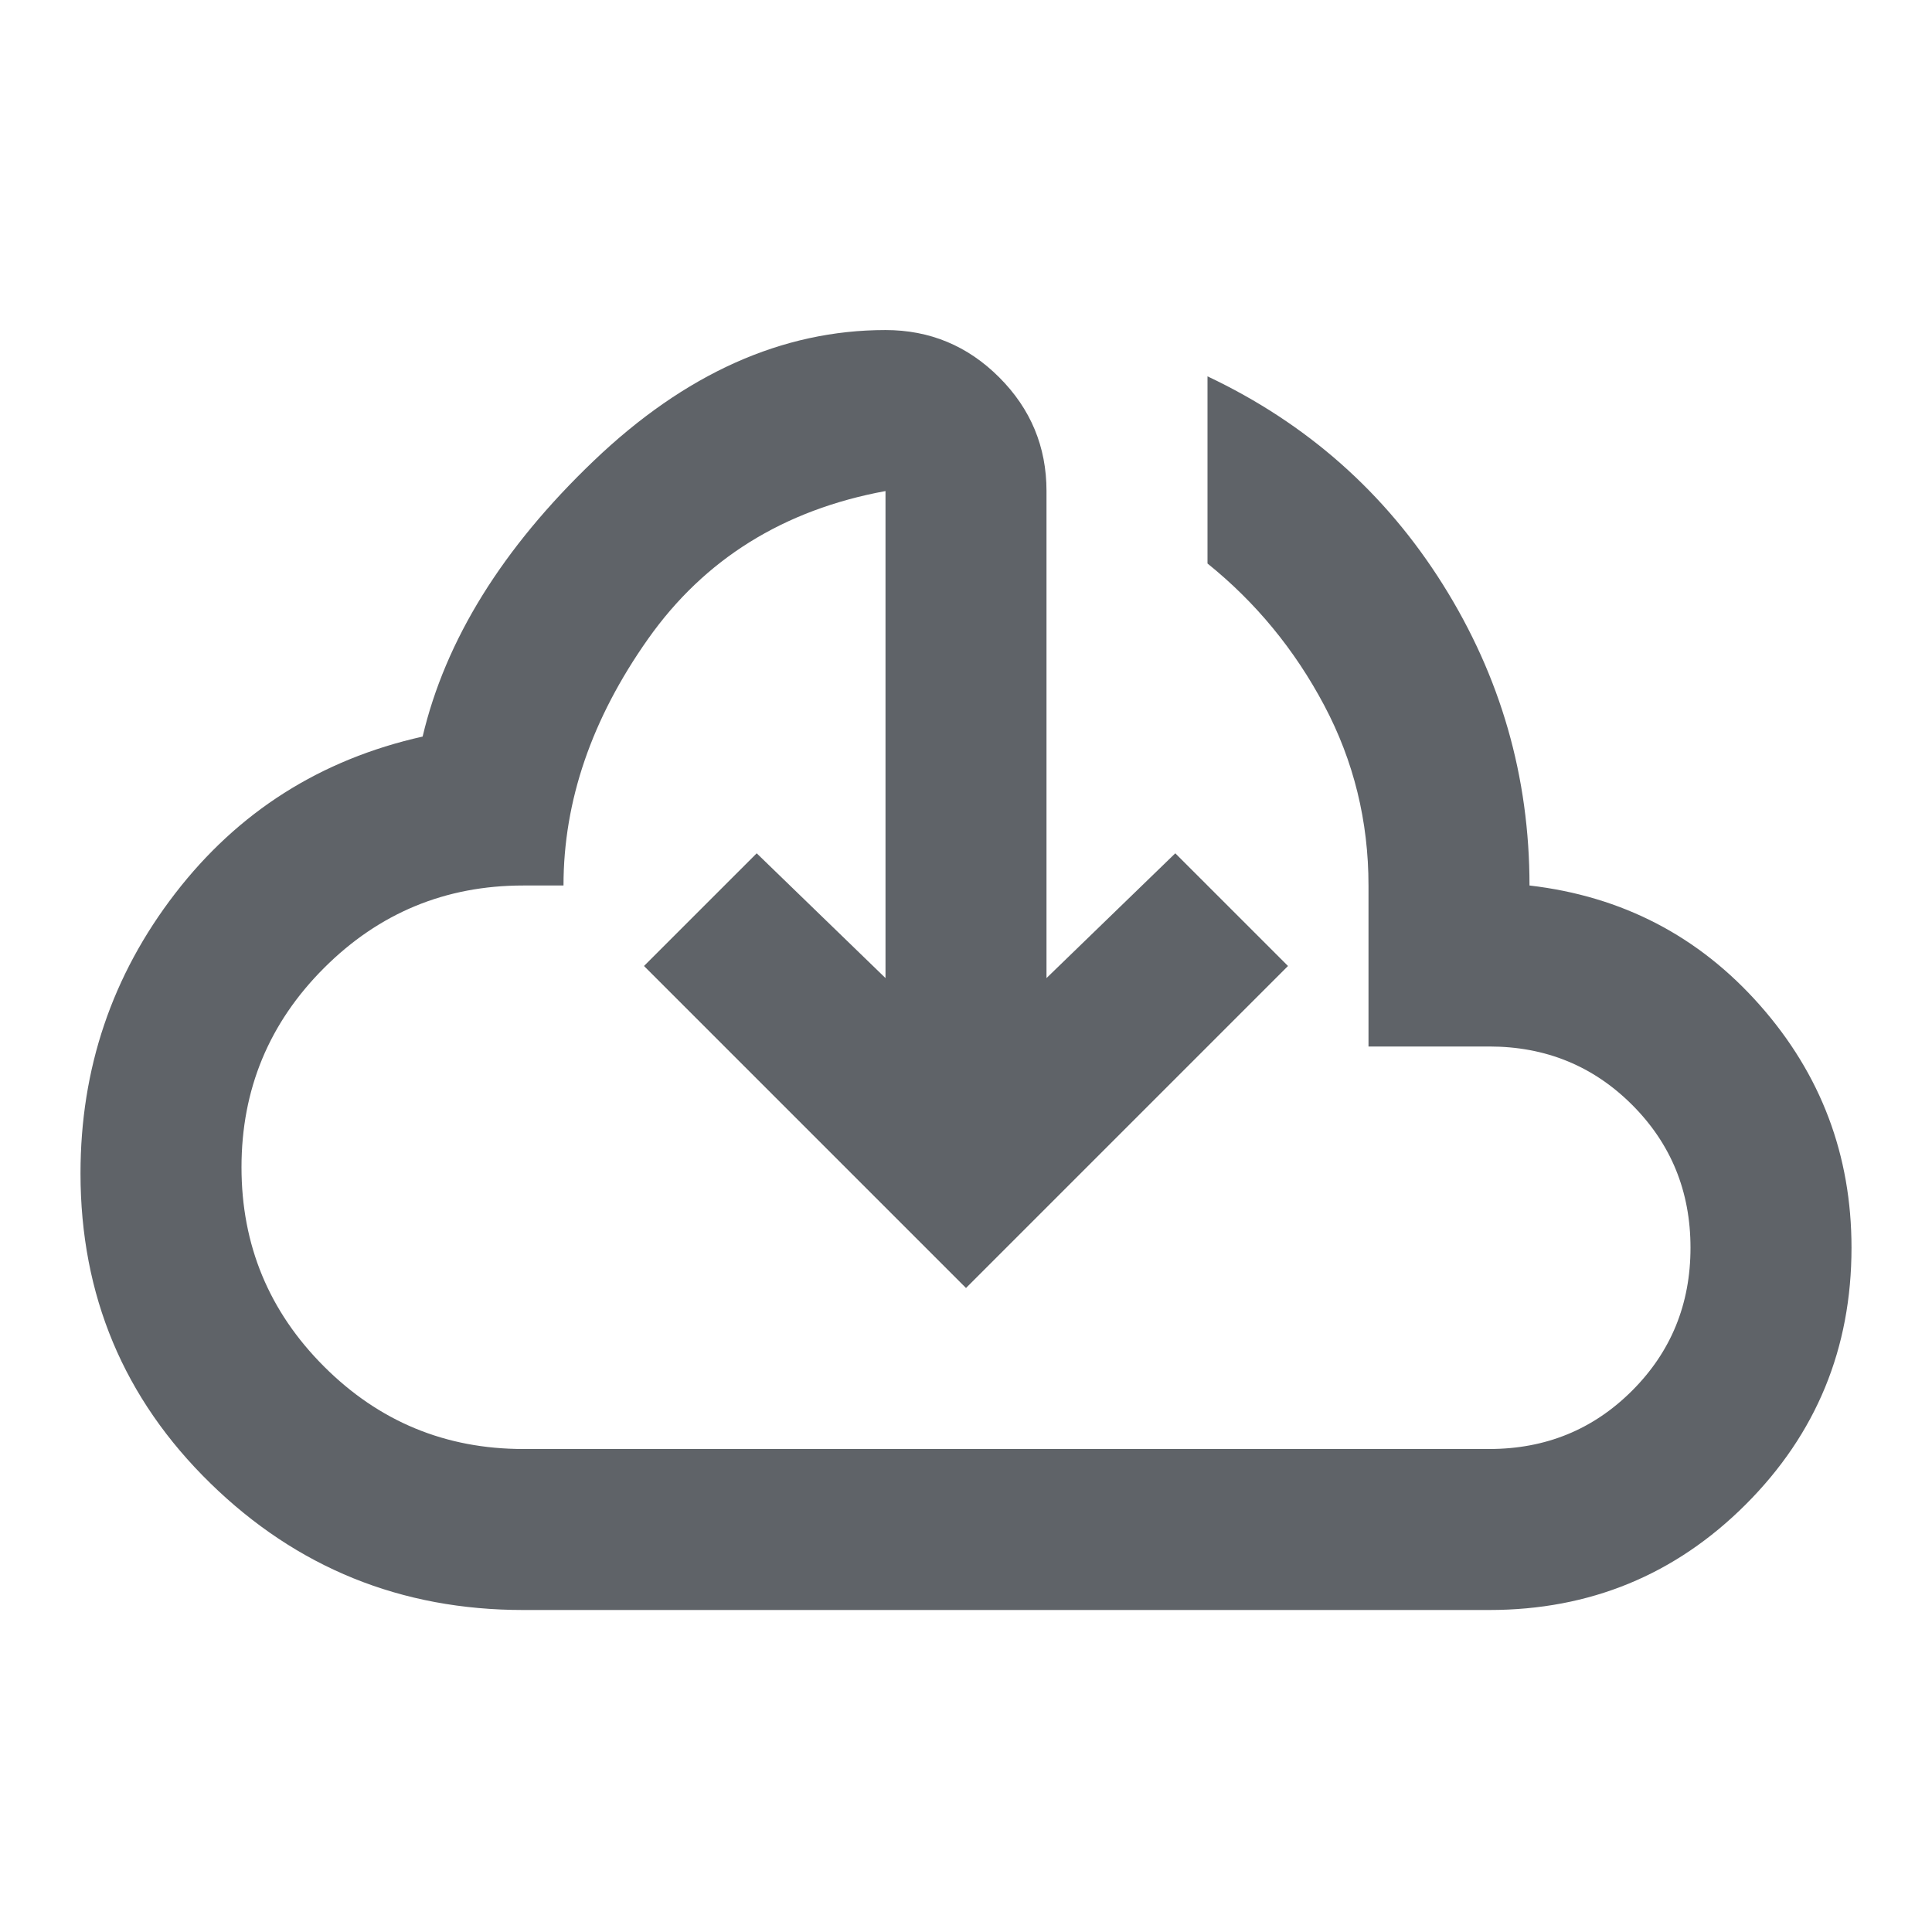
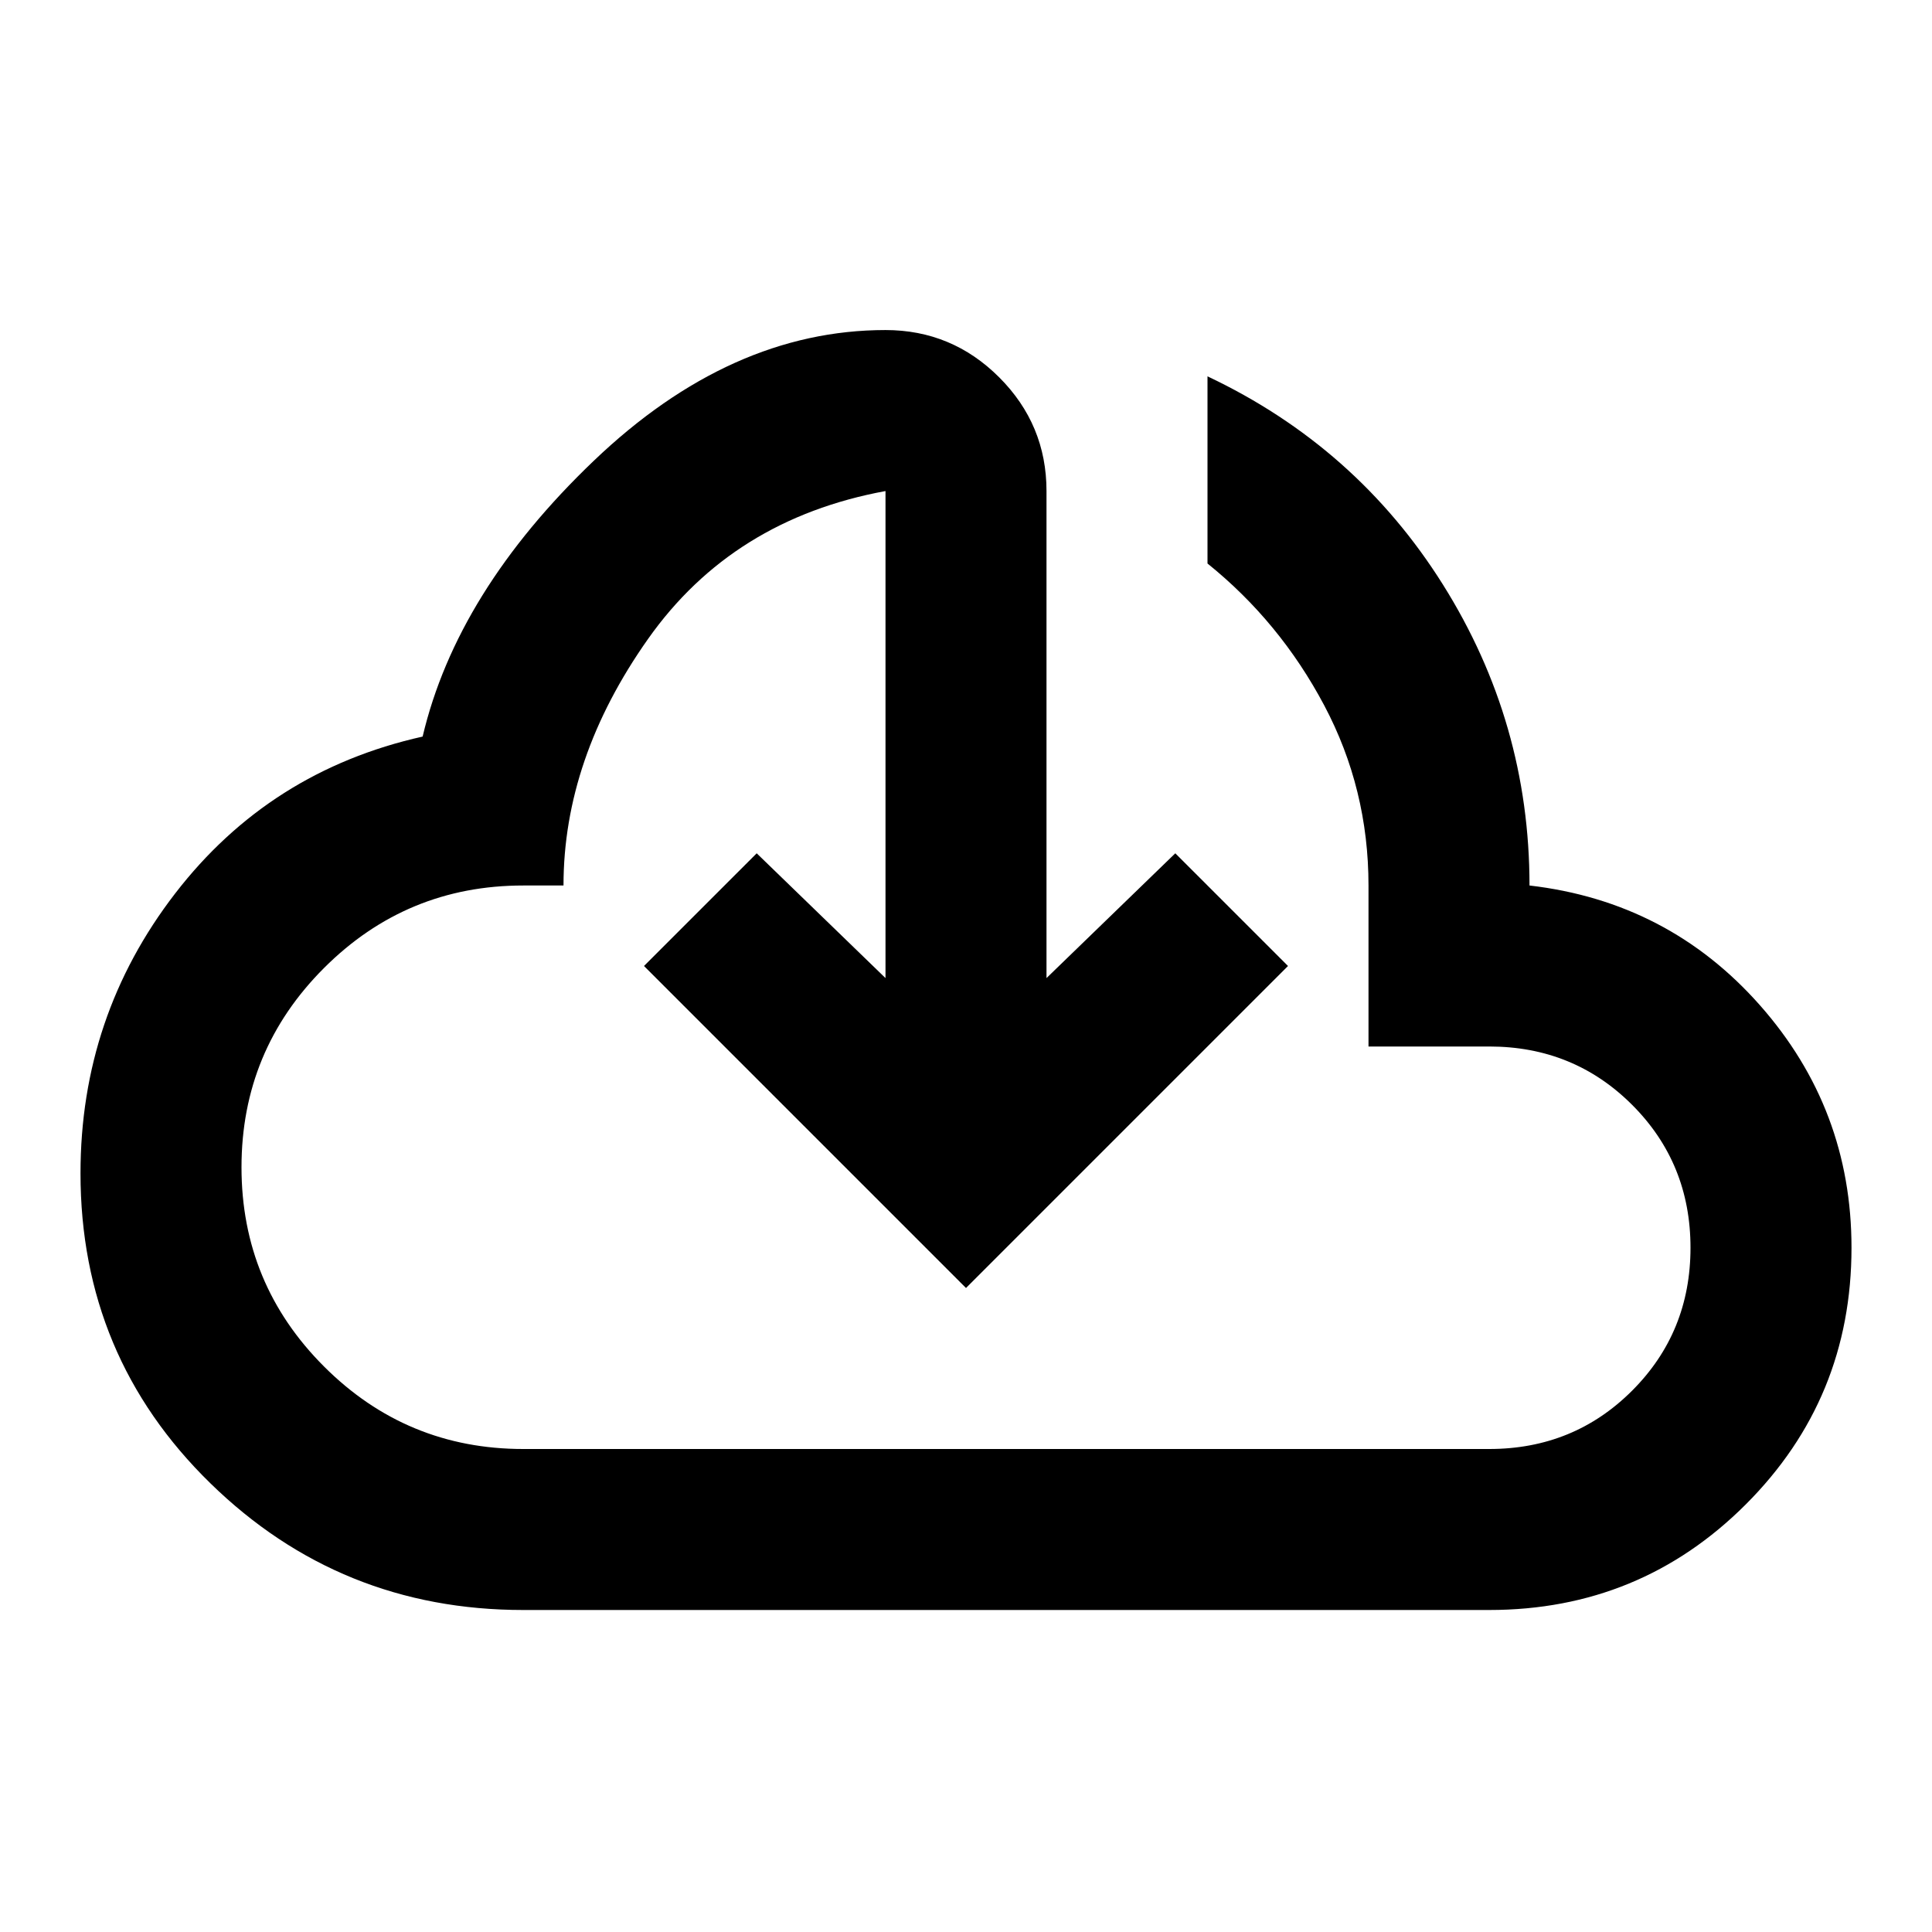
- <svg xmlns="http://www.w3.org/2000/svg" height="24px" viewBox="0 -960 960 960" width="24px" fill="#5f6368">
+ <svg xmlns="http://www.w3.org/2000/svg" height="24" viewBox="0 -960 960 960" width="24">
  <path d="M260-160q-91 0-155.5-63T40-377q0-78 47-139t123-78q17-72 85-137t145-65q33 0 56.5 23.5T520-716v242l64-62 56 56-160 160-160-160 56-56 64 62v-242q-76 14-118 73.5T280-520h-20q-58 0-99 41t-41 99q0 58 41 99t99 41h480q42 0 71-29t29-71q0-42-29-71t-71-29h-60v-80q0-48-22-89.5T600-680v-93q74 35 117 103.5T760-520q69 8 114.5 59.5T920-340q0 75-52.5 127.5T740-160H260Zm220-358Z" />
</svg>
